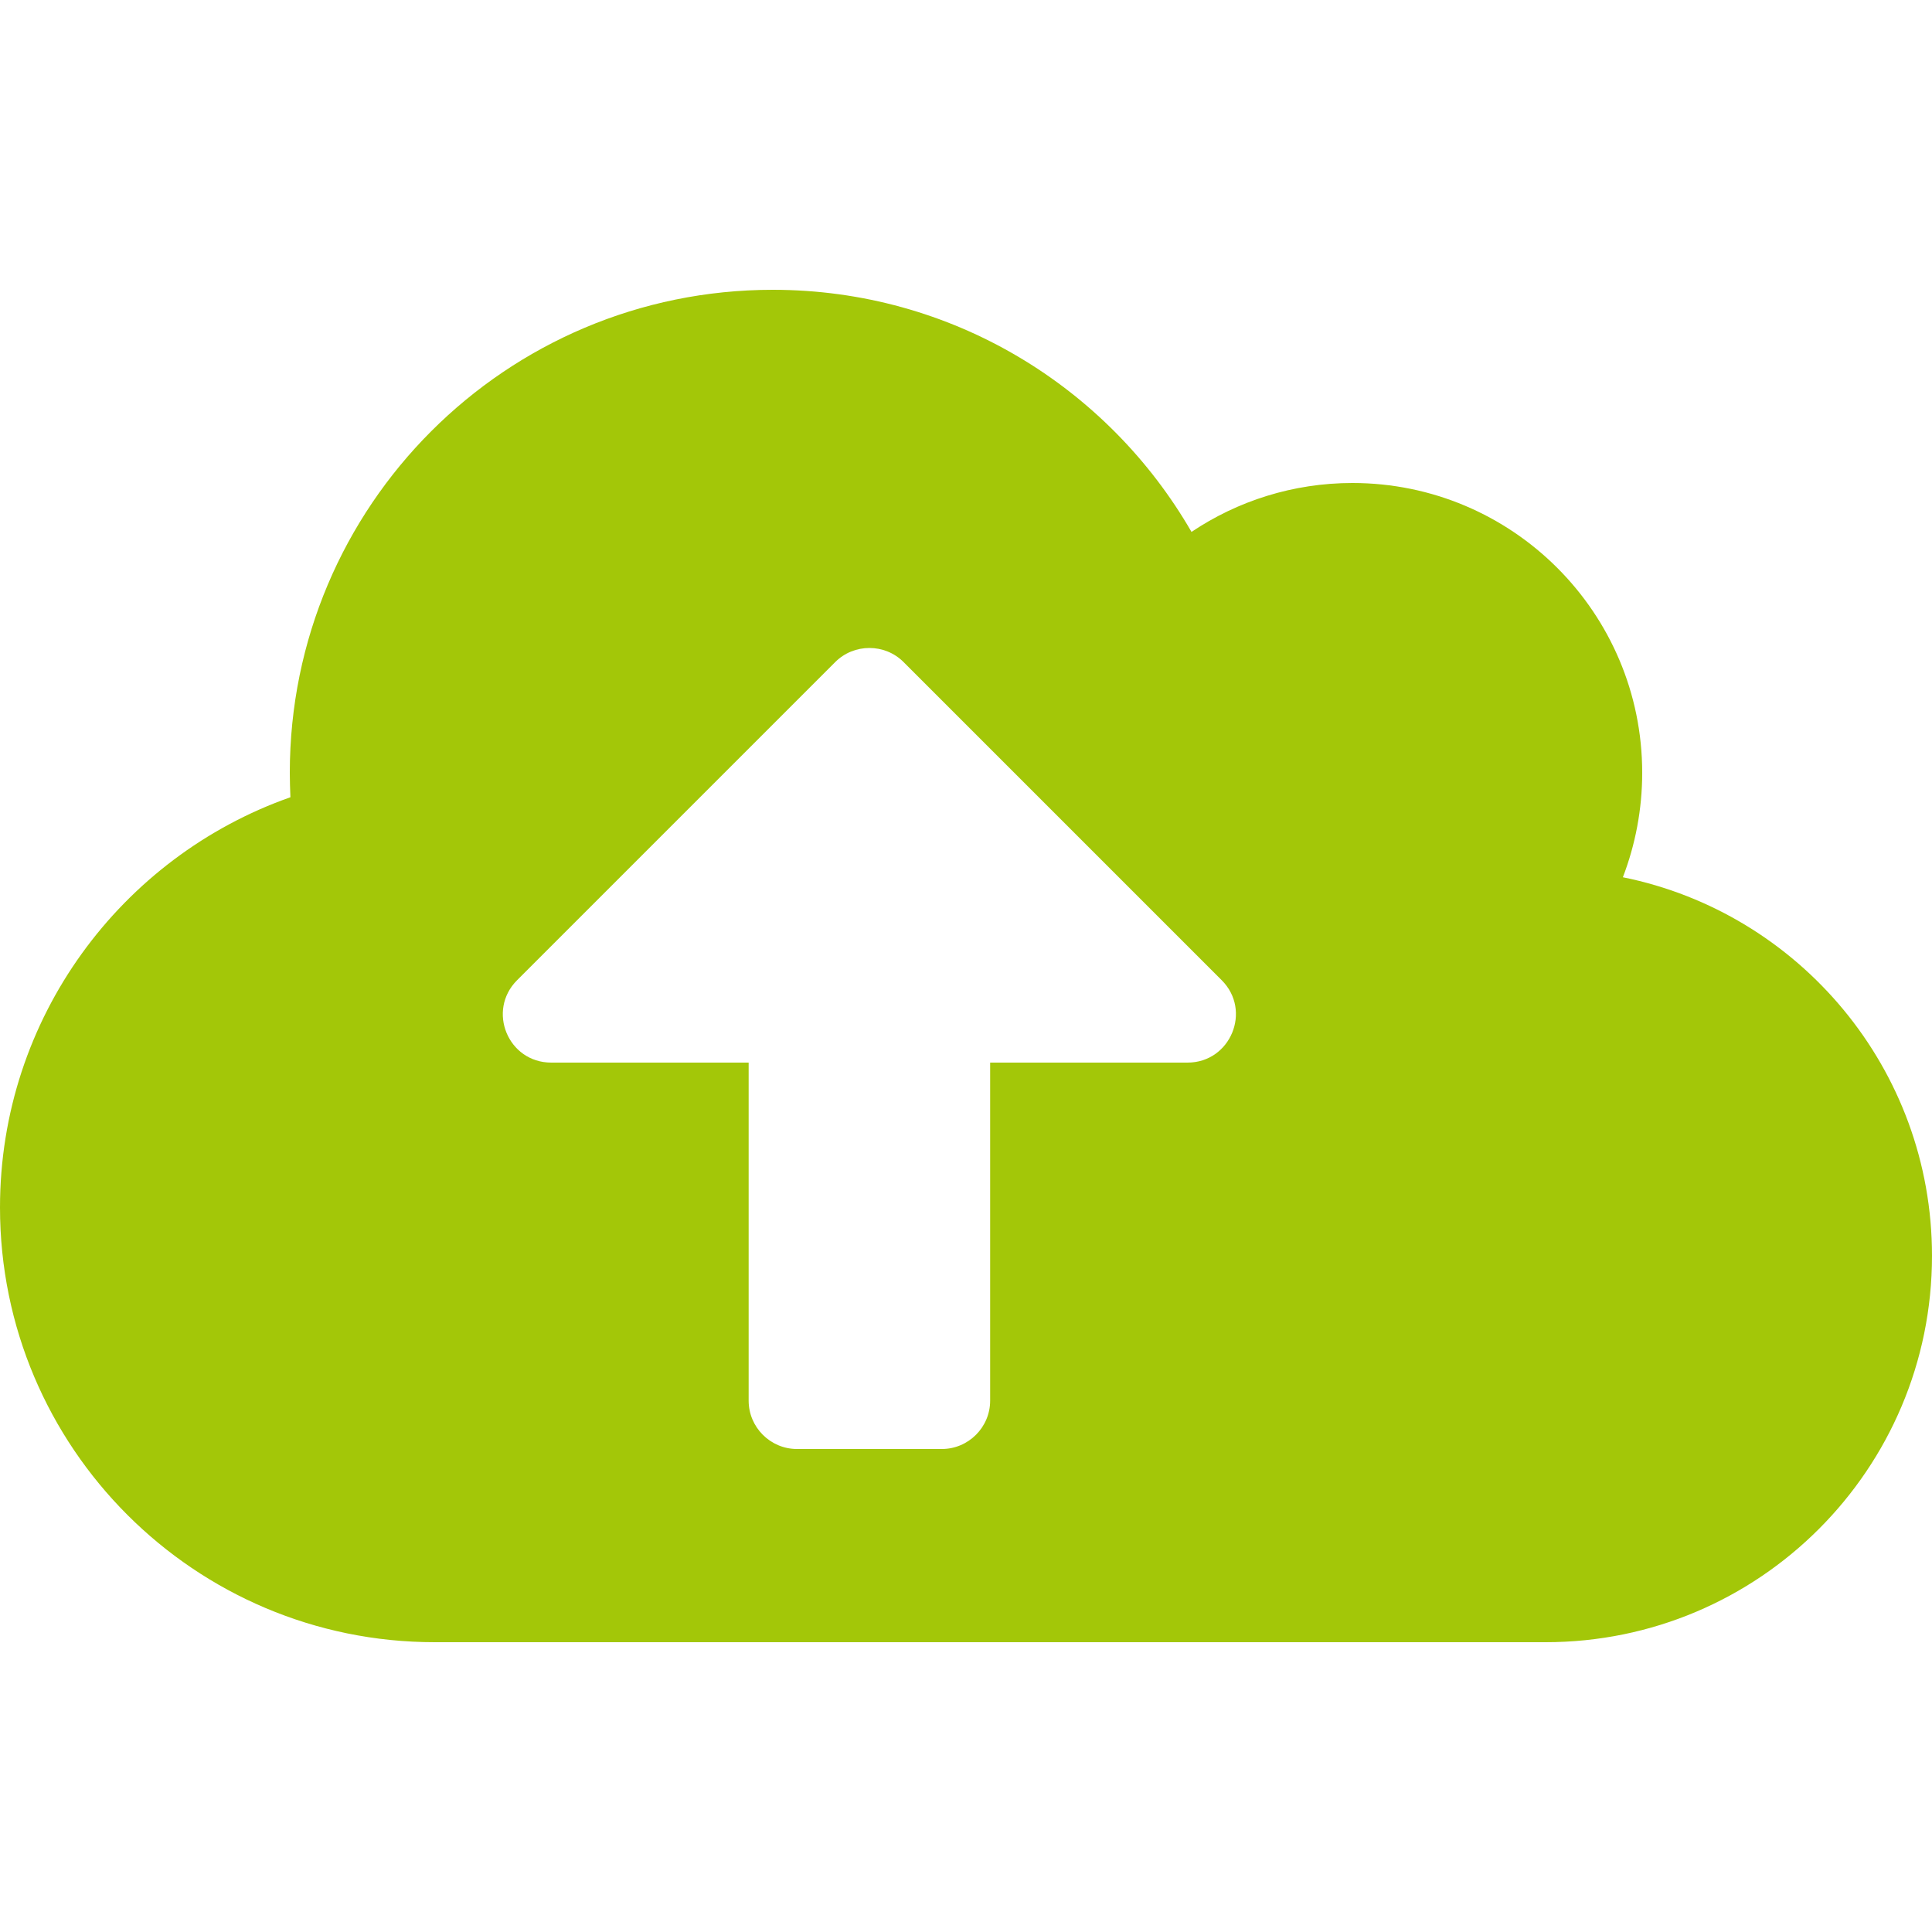
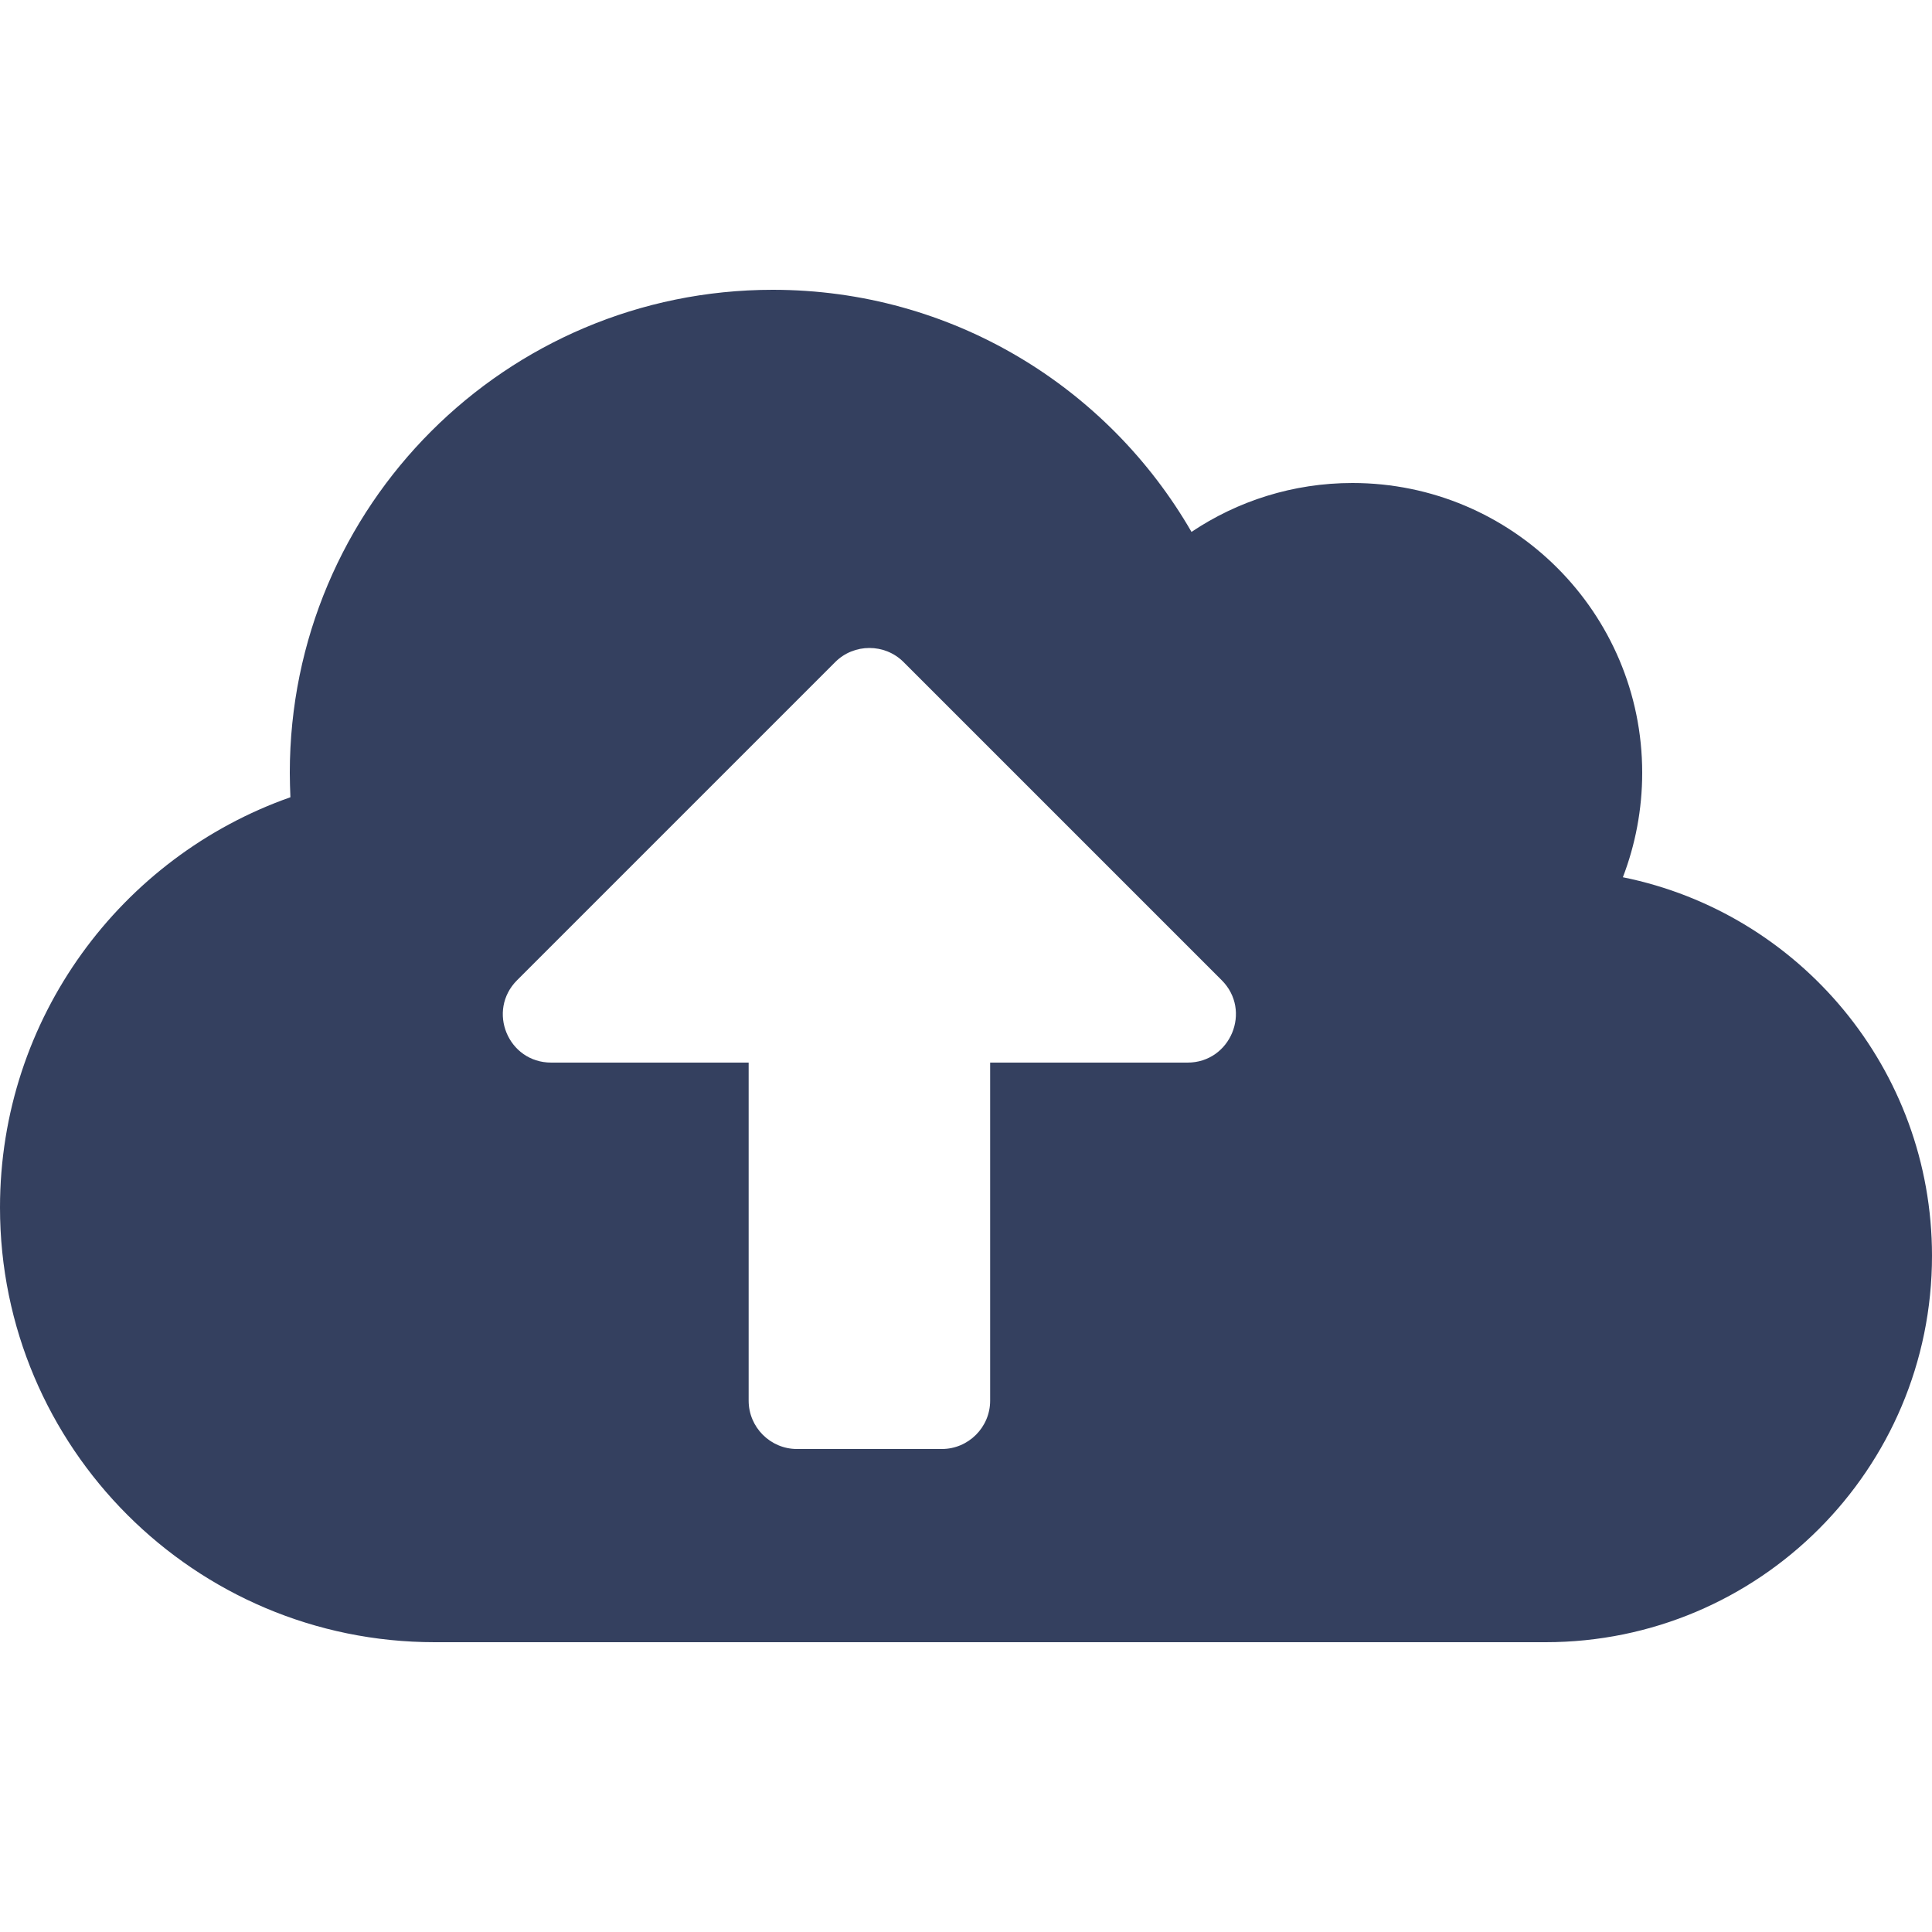
- <svg xmlns="http://www.w3.org/2000/svg" viewBox="0 0 640 512" height="500" width="500" style="fill: #a3c708;">
+ <svg xmlns="http://www.w3.org/2000/svg" viewBox="0 0 640 512" height="500" width="500" style="fill: #34405f;">
  <path d="M537.6 226.6c4.1-10.7 6.4-22.4 6.4-34.6 0-53-43-96-96-96-19.7 0-38.1 6-53.3 16.2C367 64.2 315.3 32 256 32c-88.4 0-160 71.6-160 160 0 2.7.1 5.4.2 8.1C40.2 219.8 0 273.2 0 336c0 79.5 64.5 144 144 144h368c70.7 0 128-57.3 128-128 0-61.9-44-113.6-102.4-125.4zM393.4 288H328v112c0 8.8-7.2 16-16 16h-48c-8.8 0-16-7.2-16-16V288h-65.4c-14.3 0-21.4-17.2-11.3-27.3l105.4-105.4c6.2-6.2 16.4-6.2 22.6 0l105.4 105.4c10.1 10.1 2.9 27.3-11.3 27.3z" />
</svg>
